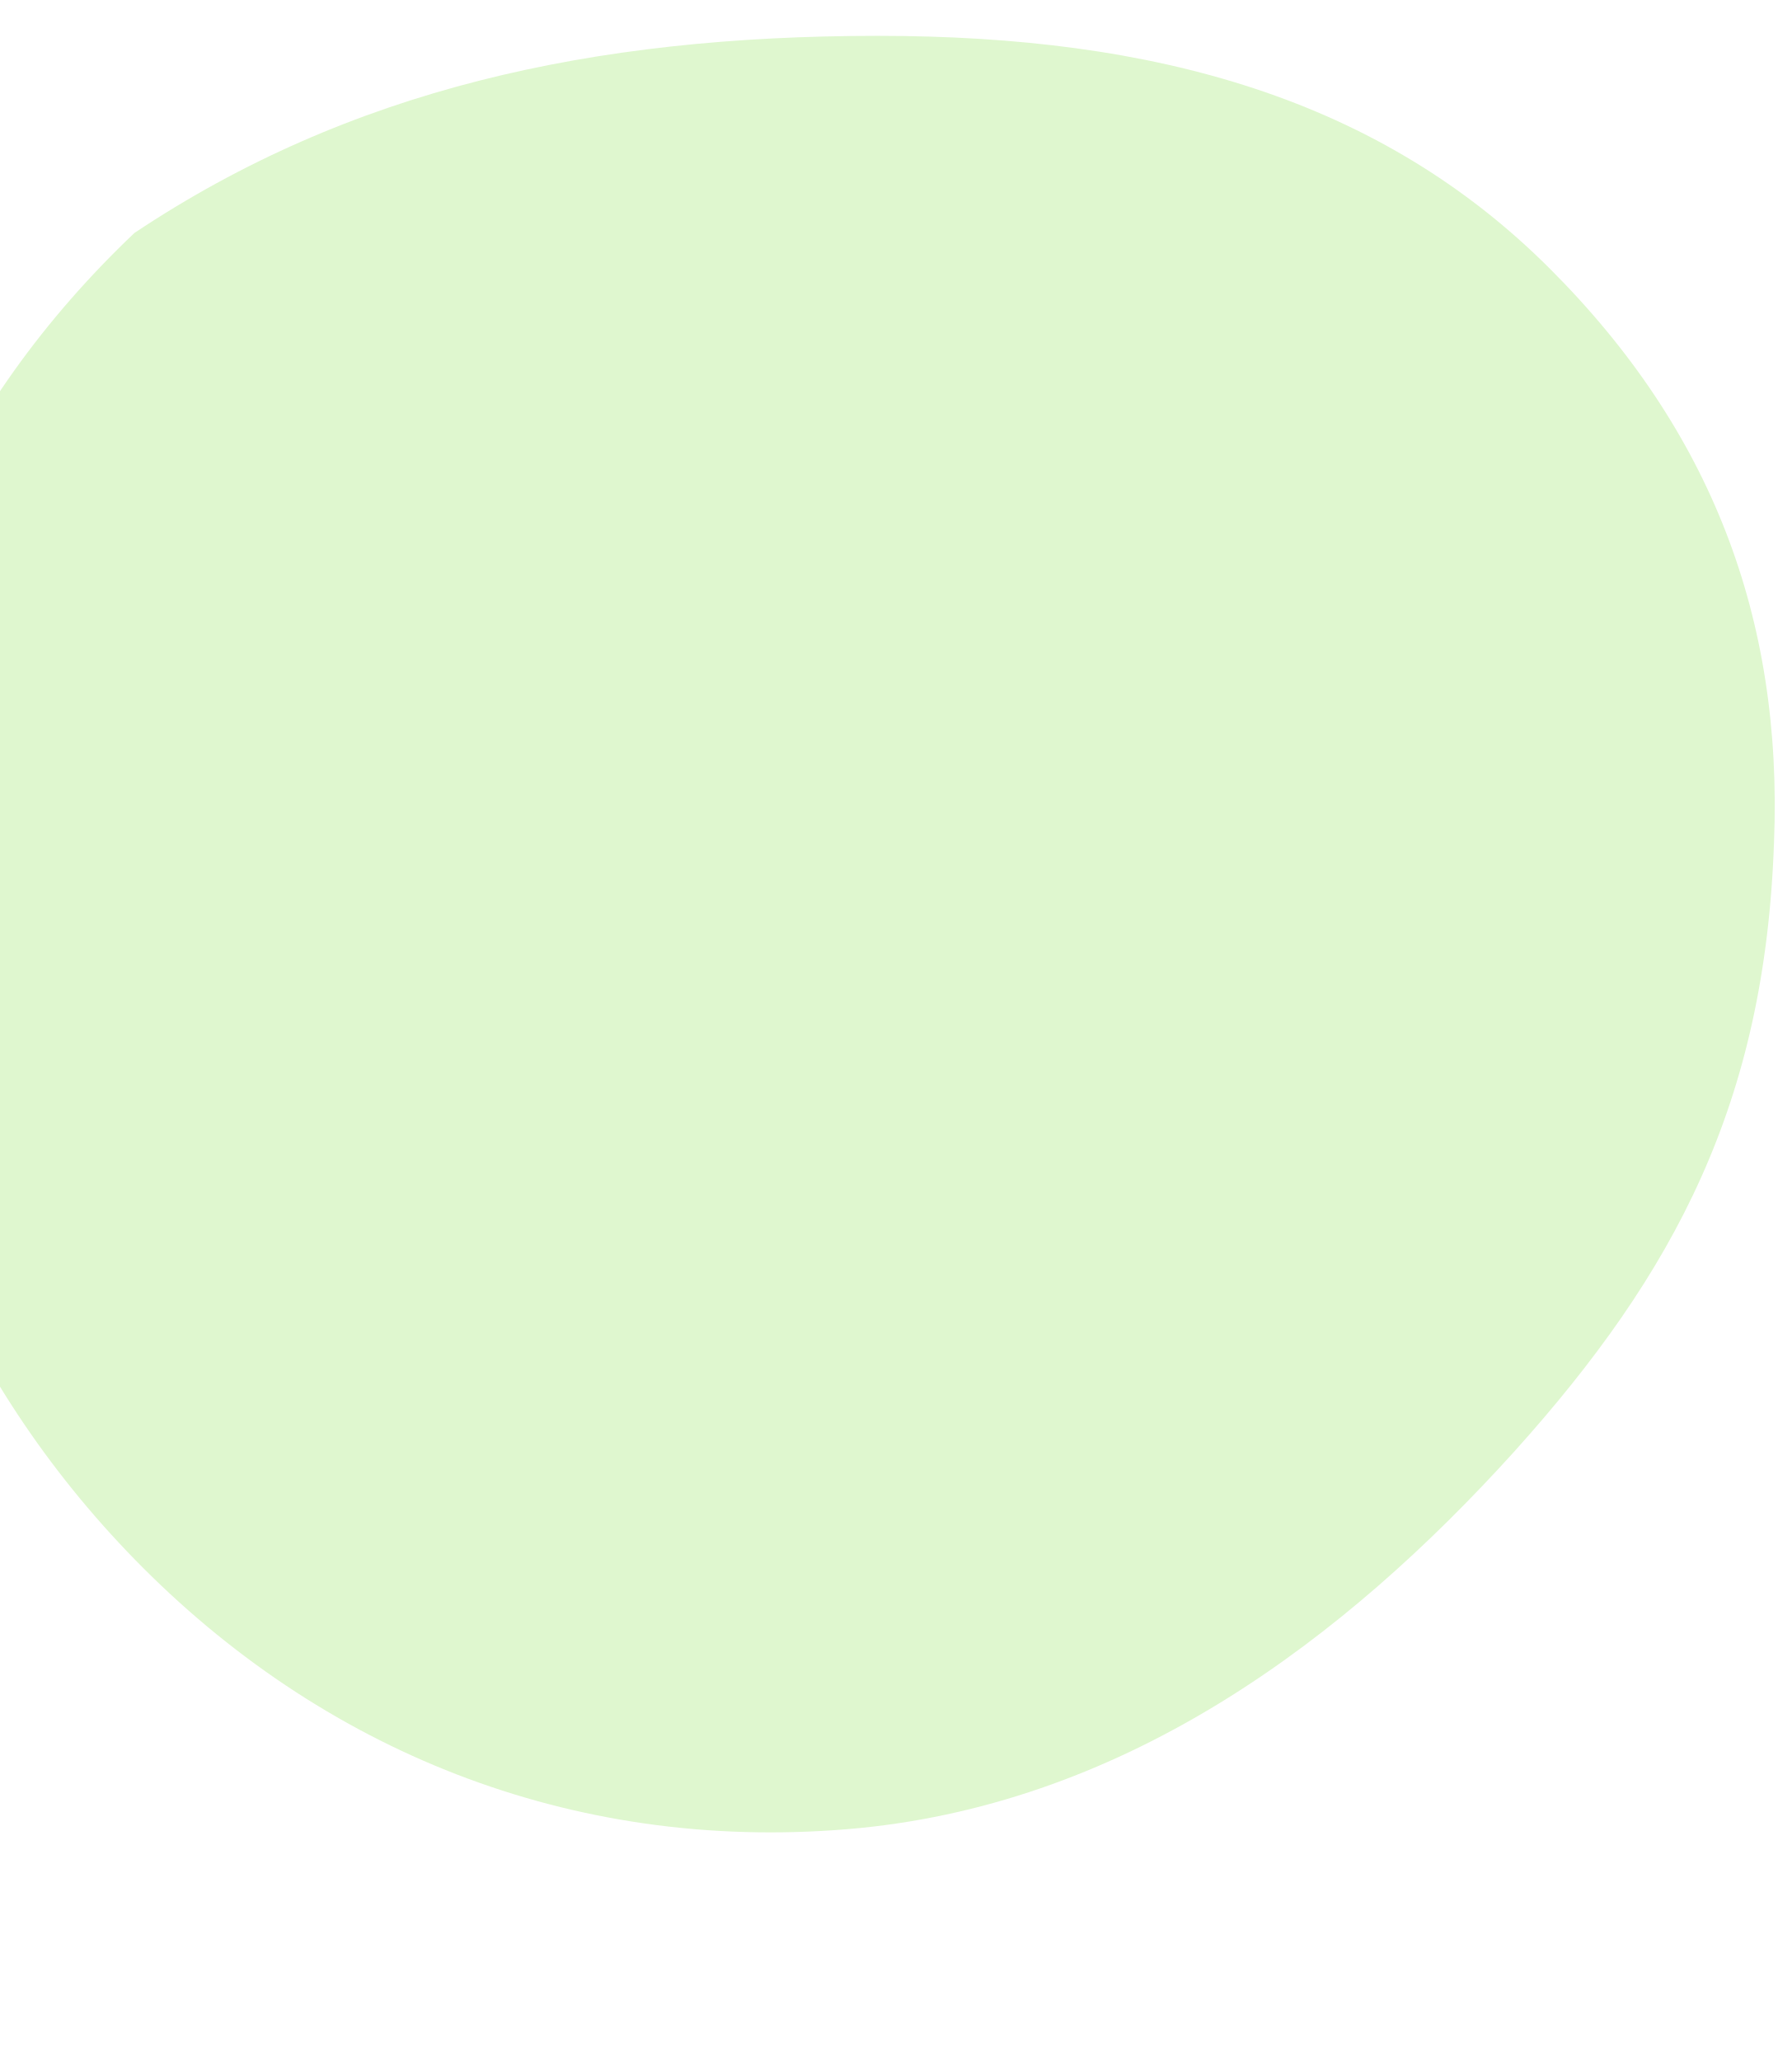
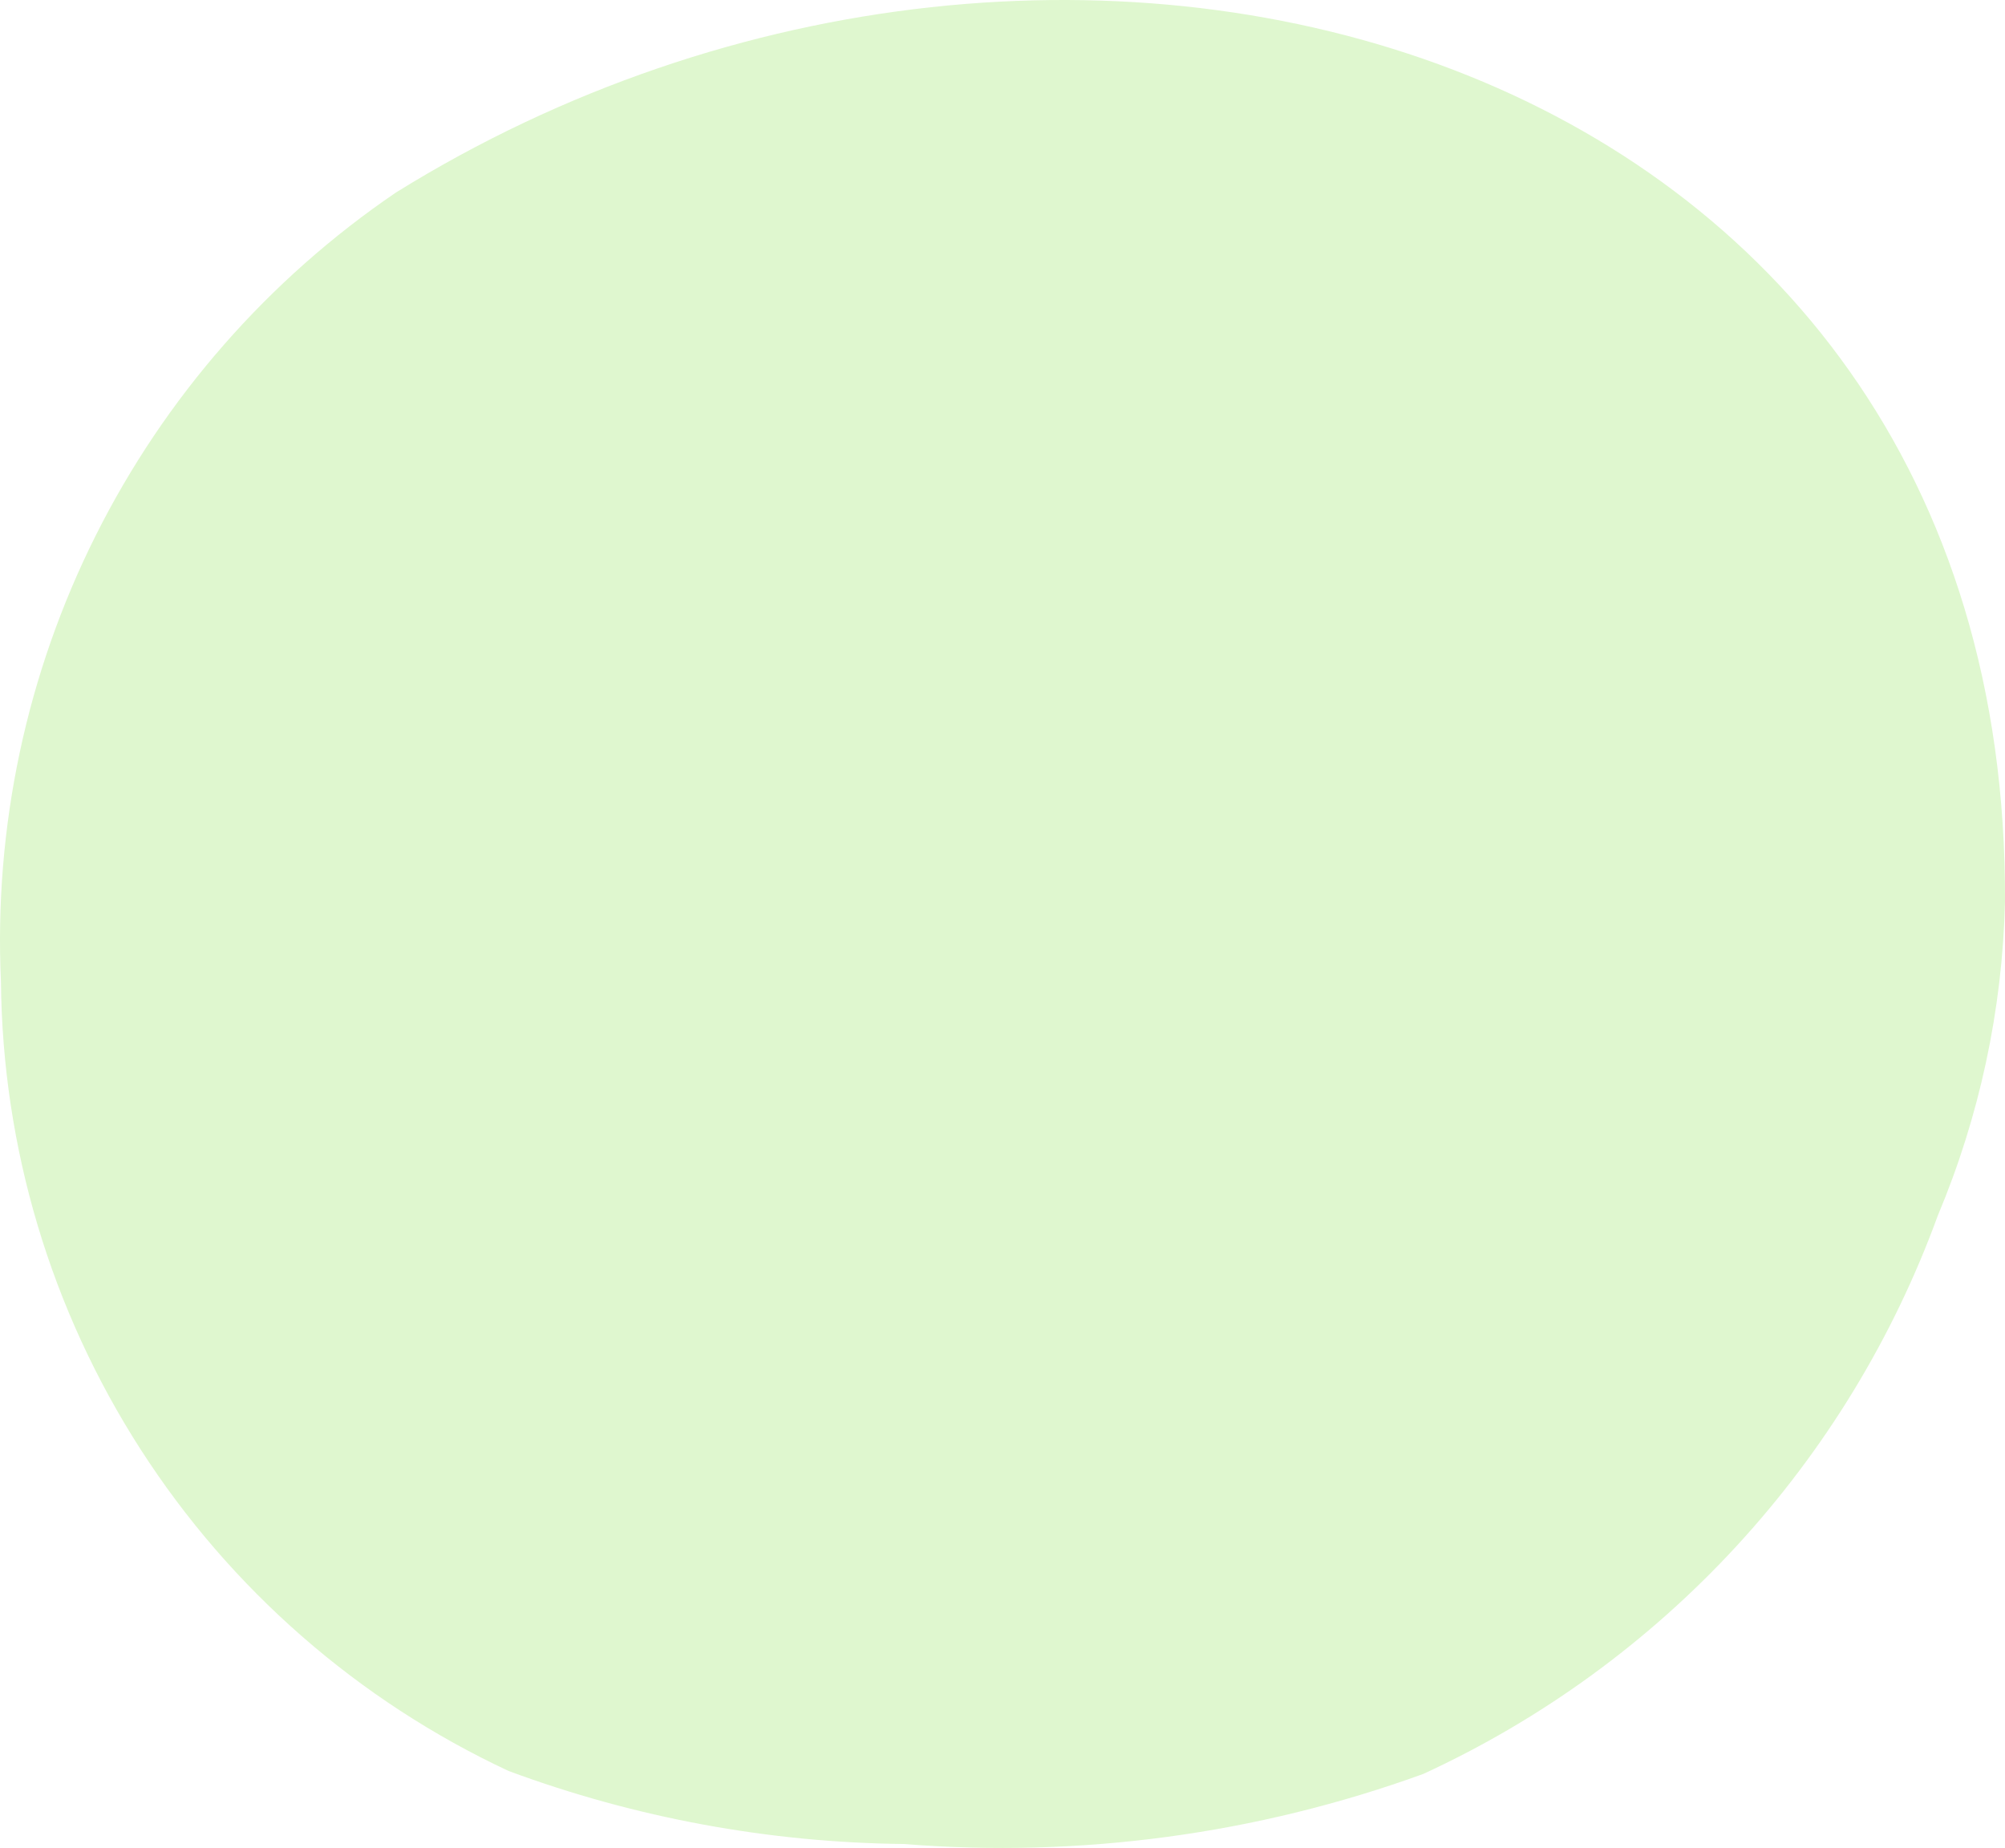
- <svg xmlns="http://www.w3.org/2000/svg" viewBox="0 0 400 460" fill="none">
-   <path fill="#DFF7CF" d="M196 8c62 0 112 14 150 52 36 36 52 78 50 128-2 58-22 96-58 136-38 42-86 78-146 84-62 6-118-16-160-58-40-40-62-92-64-148-2-62 22-112 62-150C78 20 132 8 196 8z" />
+ <svg xmlns="http://www.w3.org/2000/svg" preserveAspectRatio="none" overflow="visible" style="display: block;" width="408" height="376" viewBox="0 0 408 376" fill="none">
+   <path id="Vector 17" d="M80.588 39.159C54.576 56.846 33.531 80.889 19.458 109.001C5.385 137.112 -1.247 168.355 0.193 199.751C0.495 233.526 10.355 266.527 28.635 294.943C46.915 323.359 72.868 346.033 103.5 360.345C129.243 369.88 156.441 374.905 183.895 375.199C219.751 378.068 255.805 373.208 289.615 360.947C313.715 349.851 335.378 334.098 353.35 314.597C371.323 295.096 385.251 272.232 394.33 247.327C402.835 227.087 407.471 205.435 407.997 183.491C408.801 9.247 217.059 -45.554 80.588 39.159Z" fill="#DFF7CF" />
</svg>
